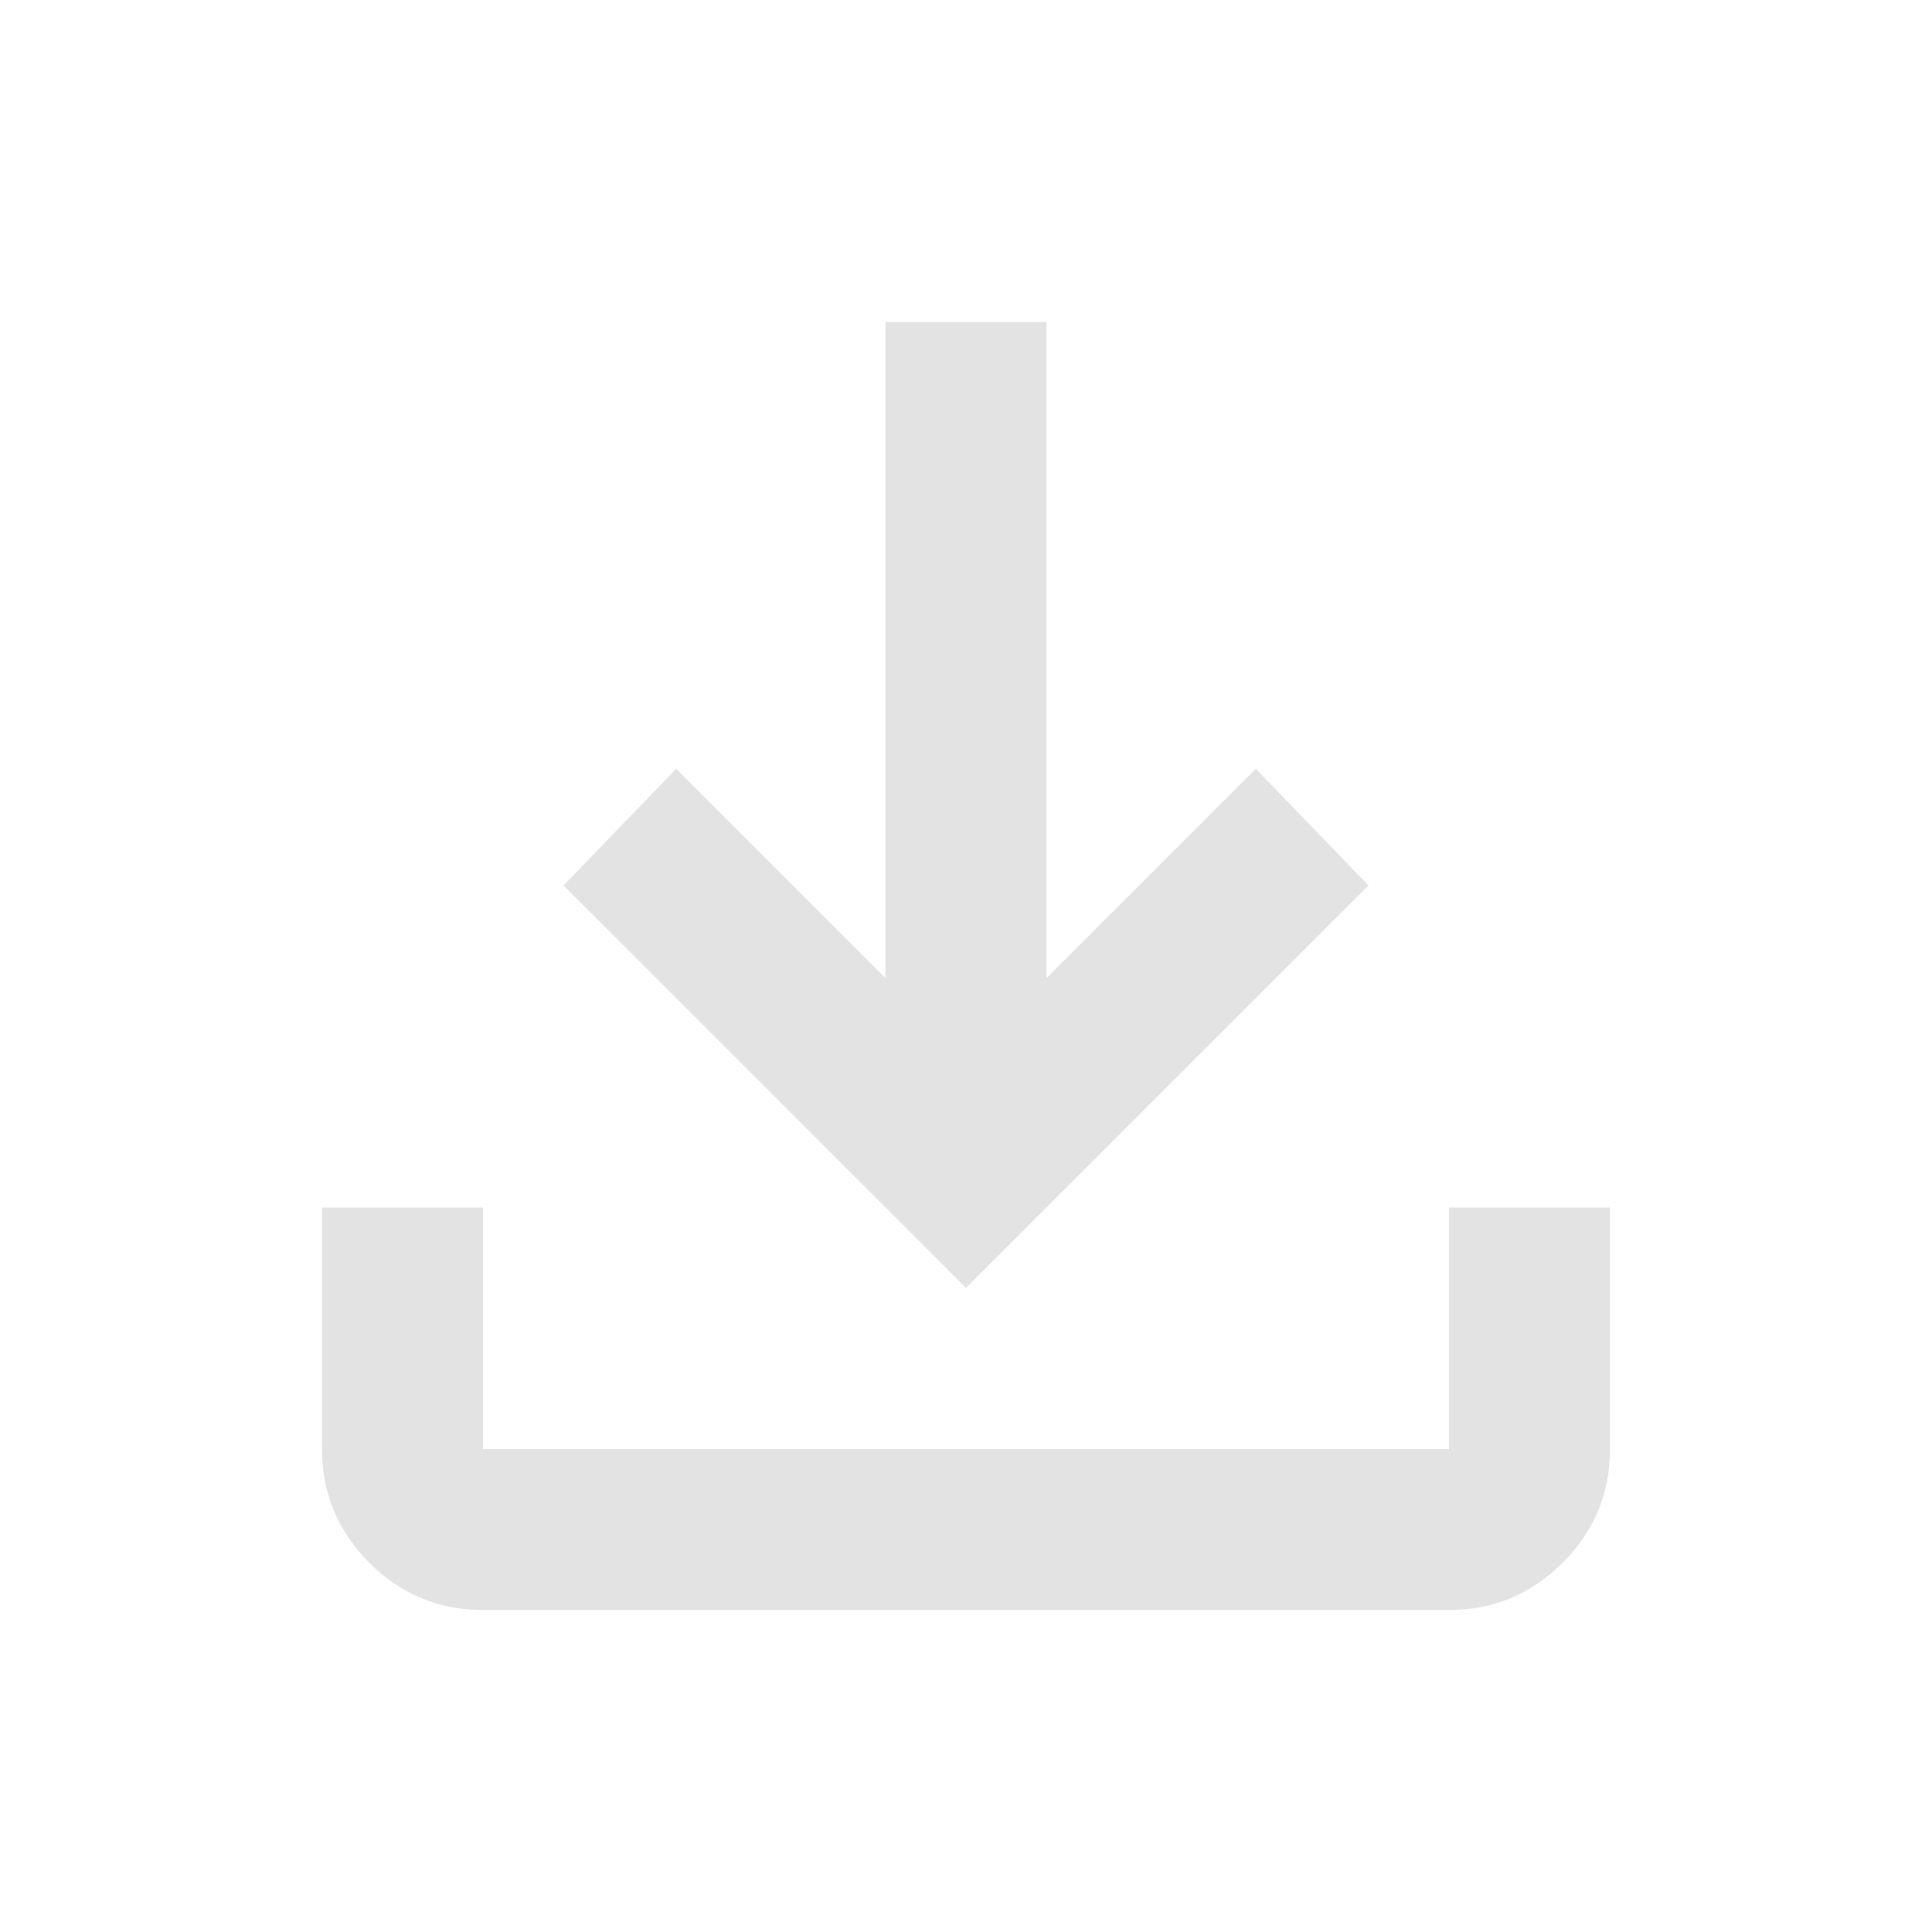
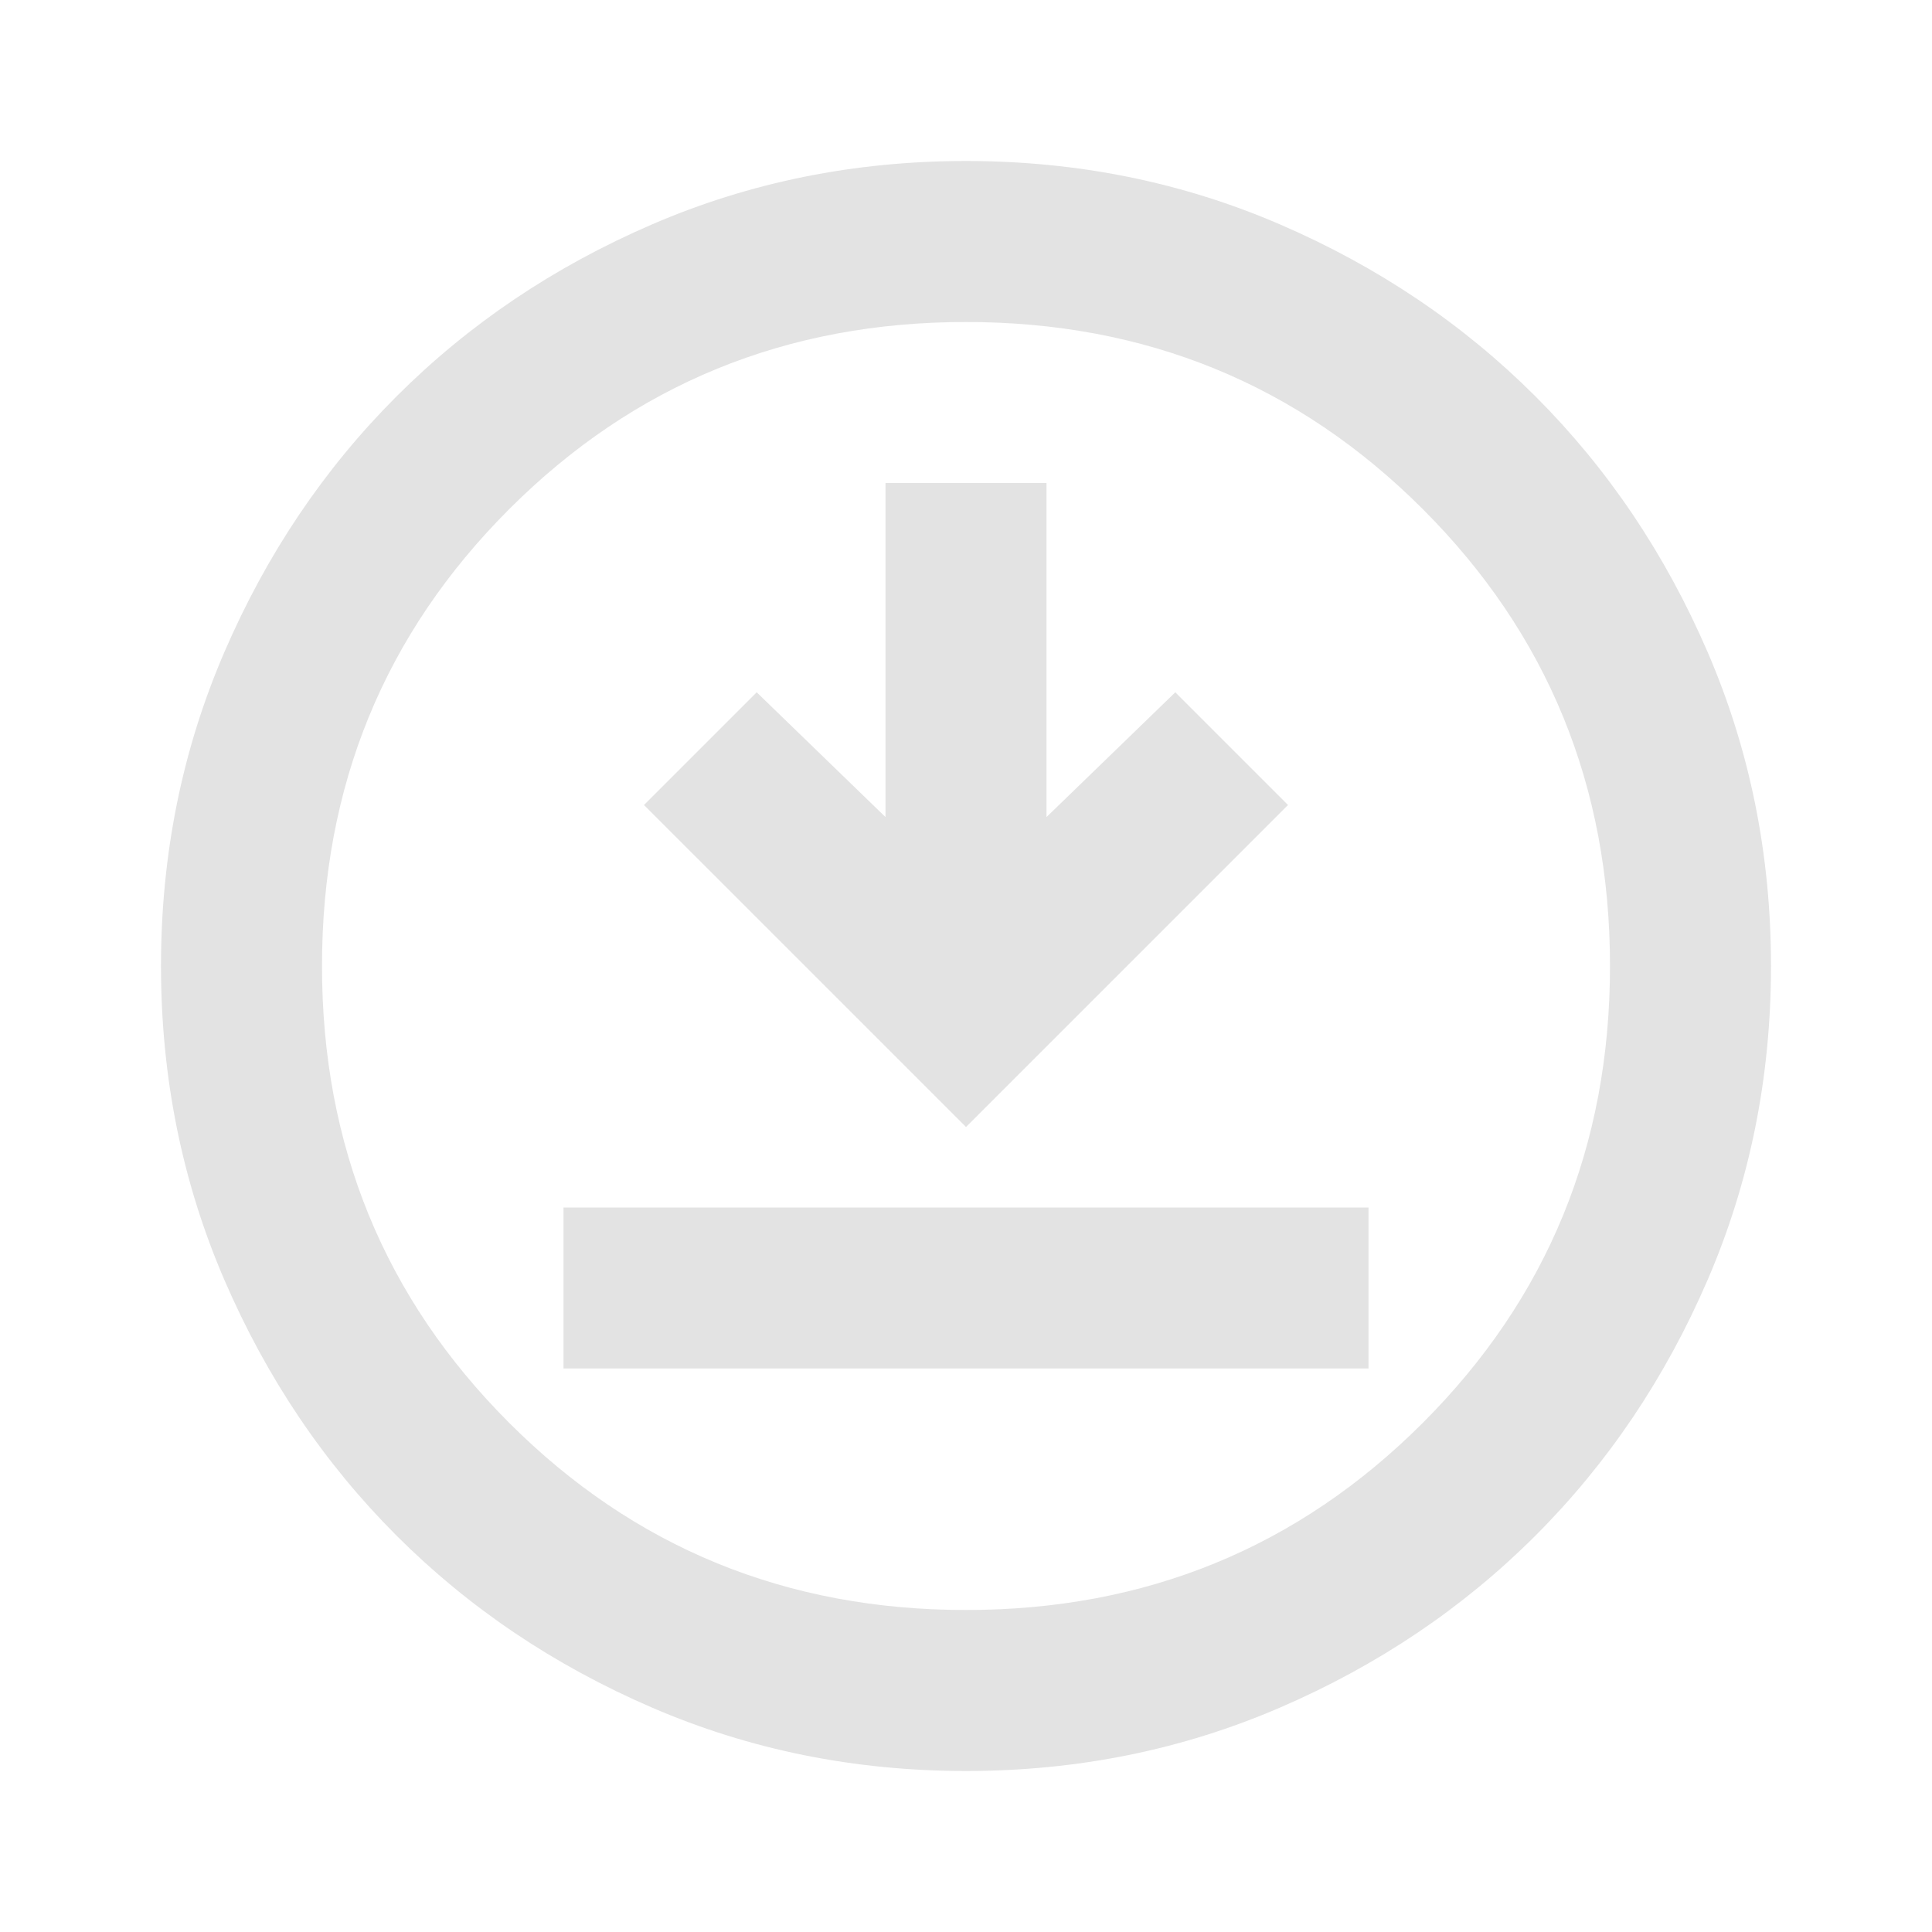
<svg xmlns="http://www.w3.org/2000/svg" height="24px" viewBox="0 -960 960 960" width="24px" fill="#e3e3e3">
-   <path d="M480-320 280-520l56-58 104 104v-326h80v326l104-104 56 58-200 200ZM240-160q-33 0-56.5-23.5T160-240v-120h80v120h480v-120h80v120q0 33-23.5 56.5T720-160H240Z" />
+   <path d="M280-280h400v-80H280v80Zm200-120 160-160-56-56-64 62v-166h-80v166l-64-62-56 56 160 160Zm0 320q-83 0-156-31.5T197-197q-54-54-85.5-127T80-480q0-83 31.5-156T197-763q54-54 127-85.5T480-880q83 0 156 31.5T763-763q54 54 85.5 127T880-480q0 83-31.5 156T763-197q-54 54-127 85.5T480-80Zm0-80q134 0 227-93t93-227q0-134-93-227t-227-93q-134 0-227 93t-93 227q0 134 93 227t227 93Zm0-320Z" />
</svg>
